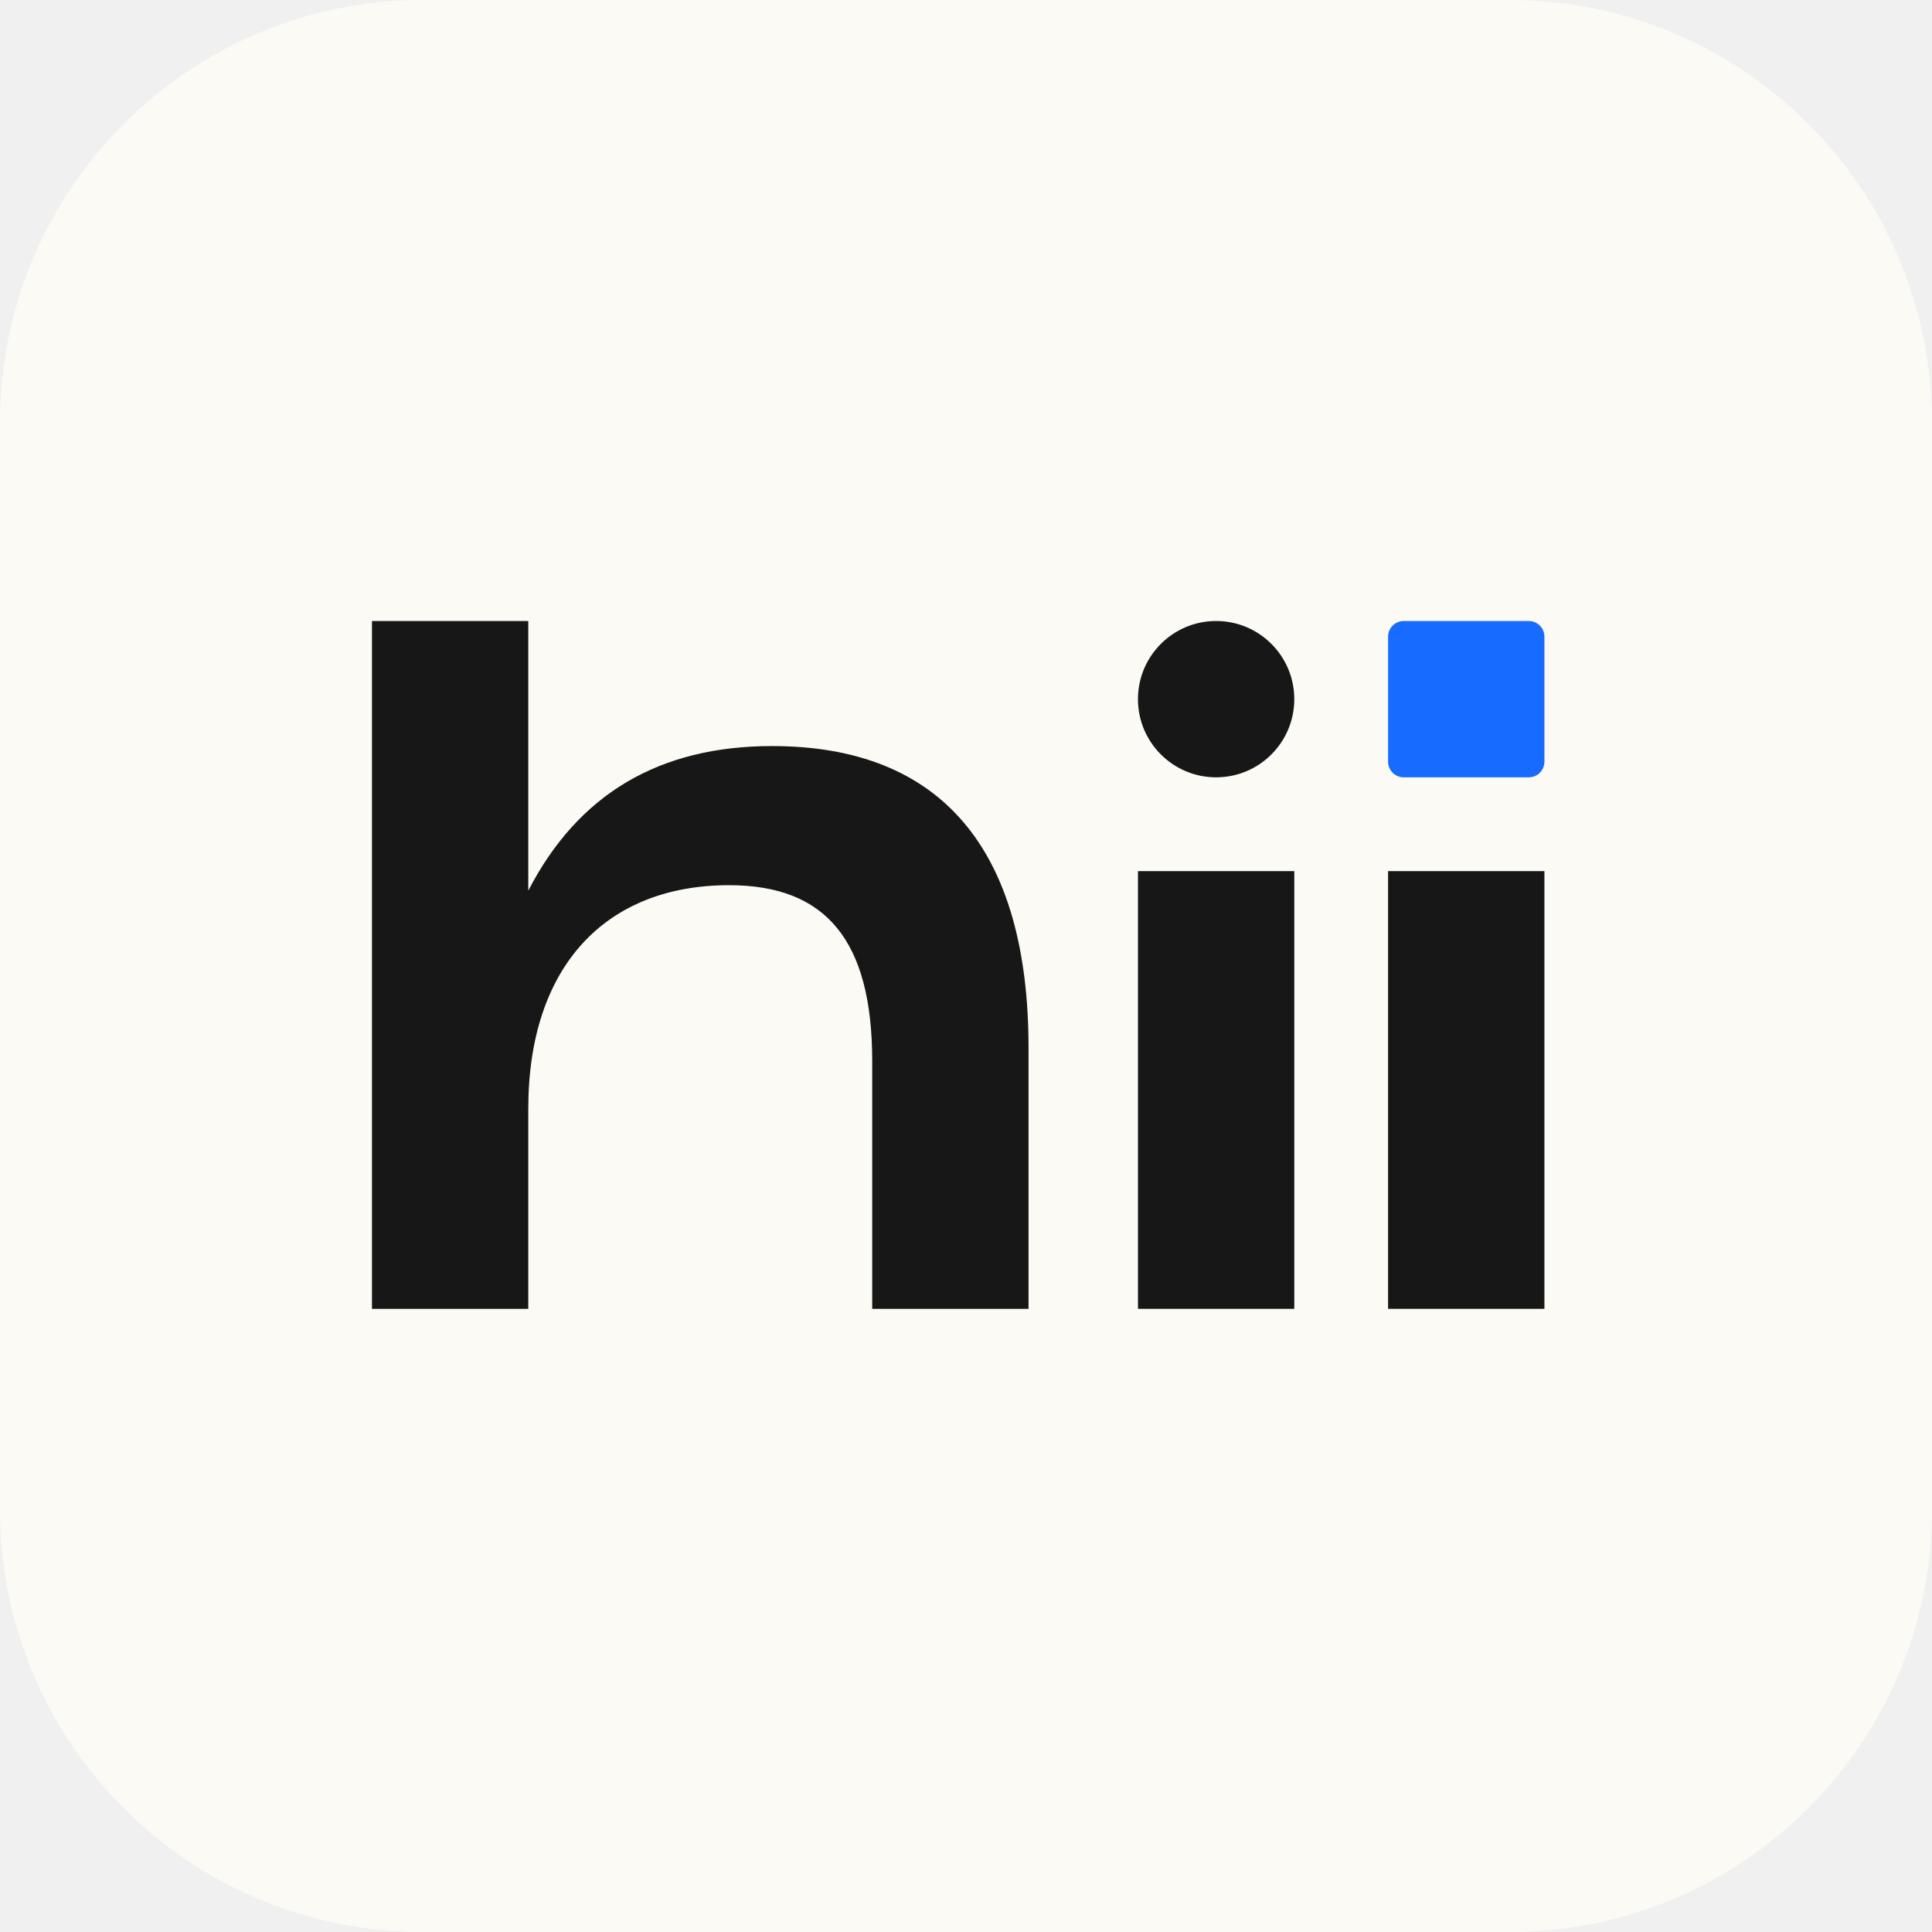
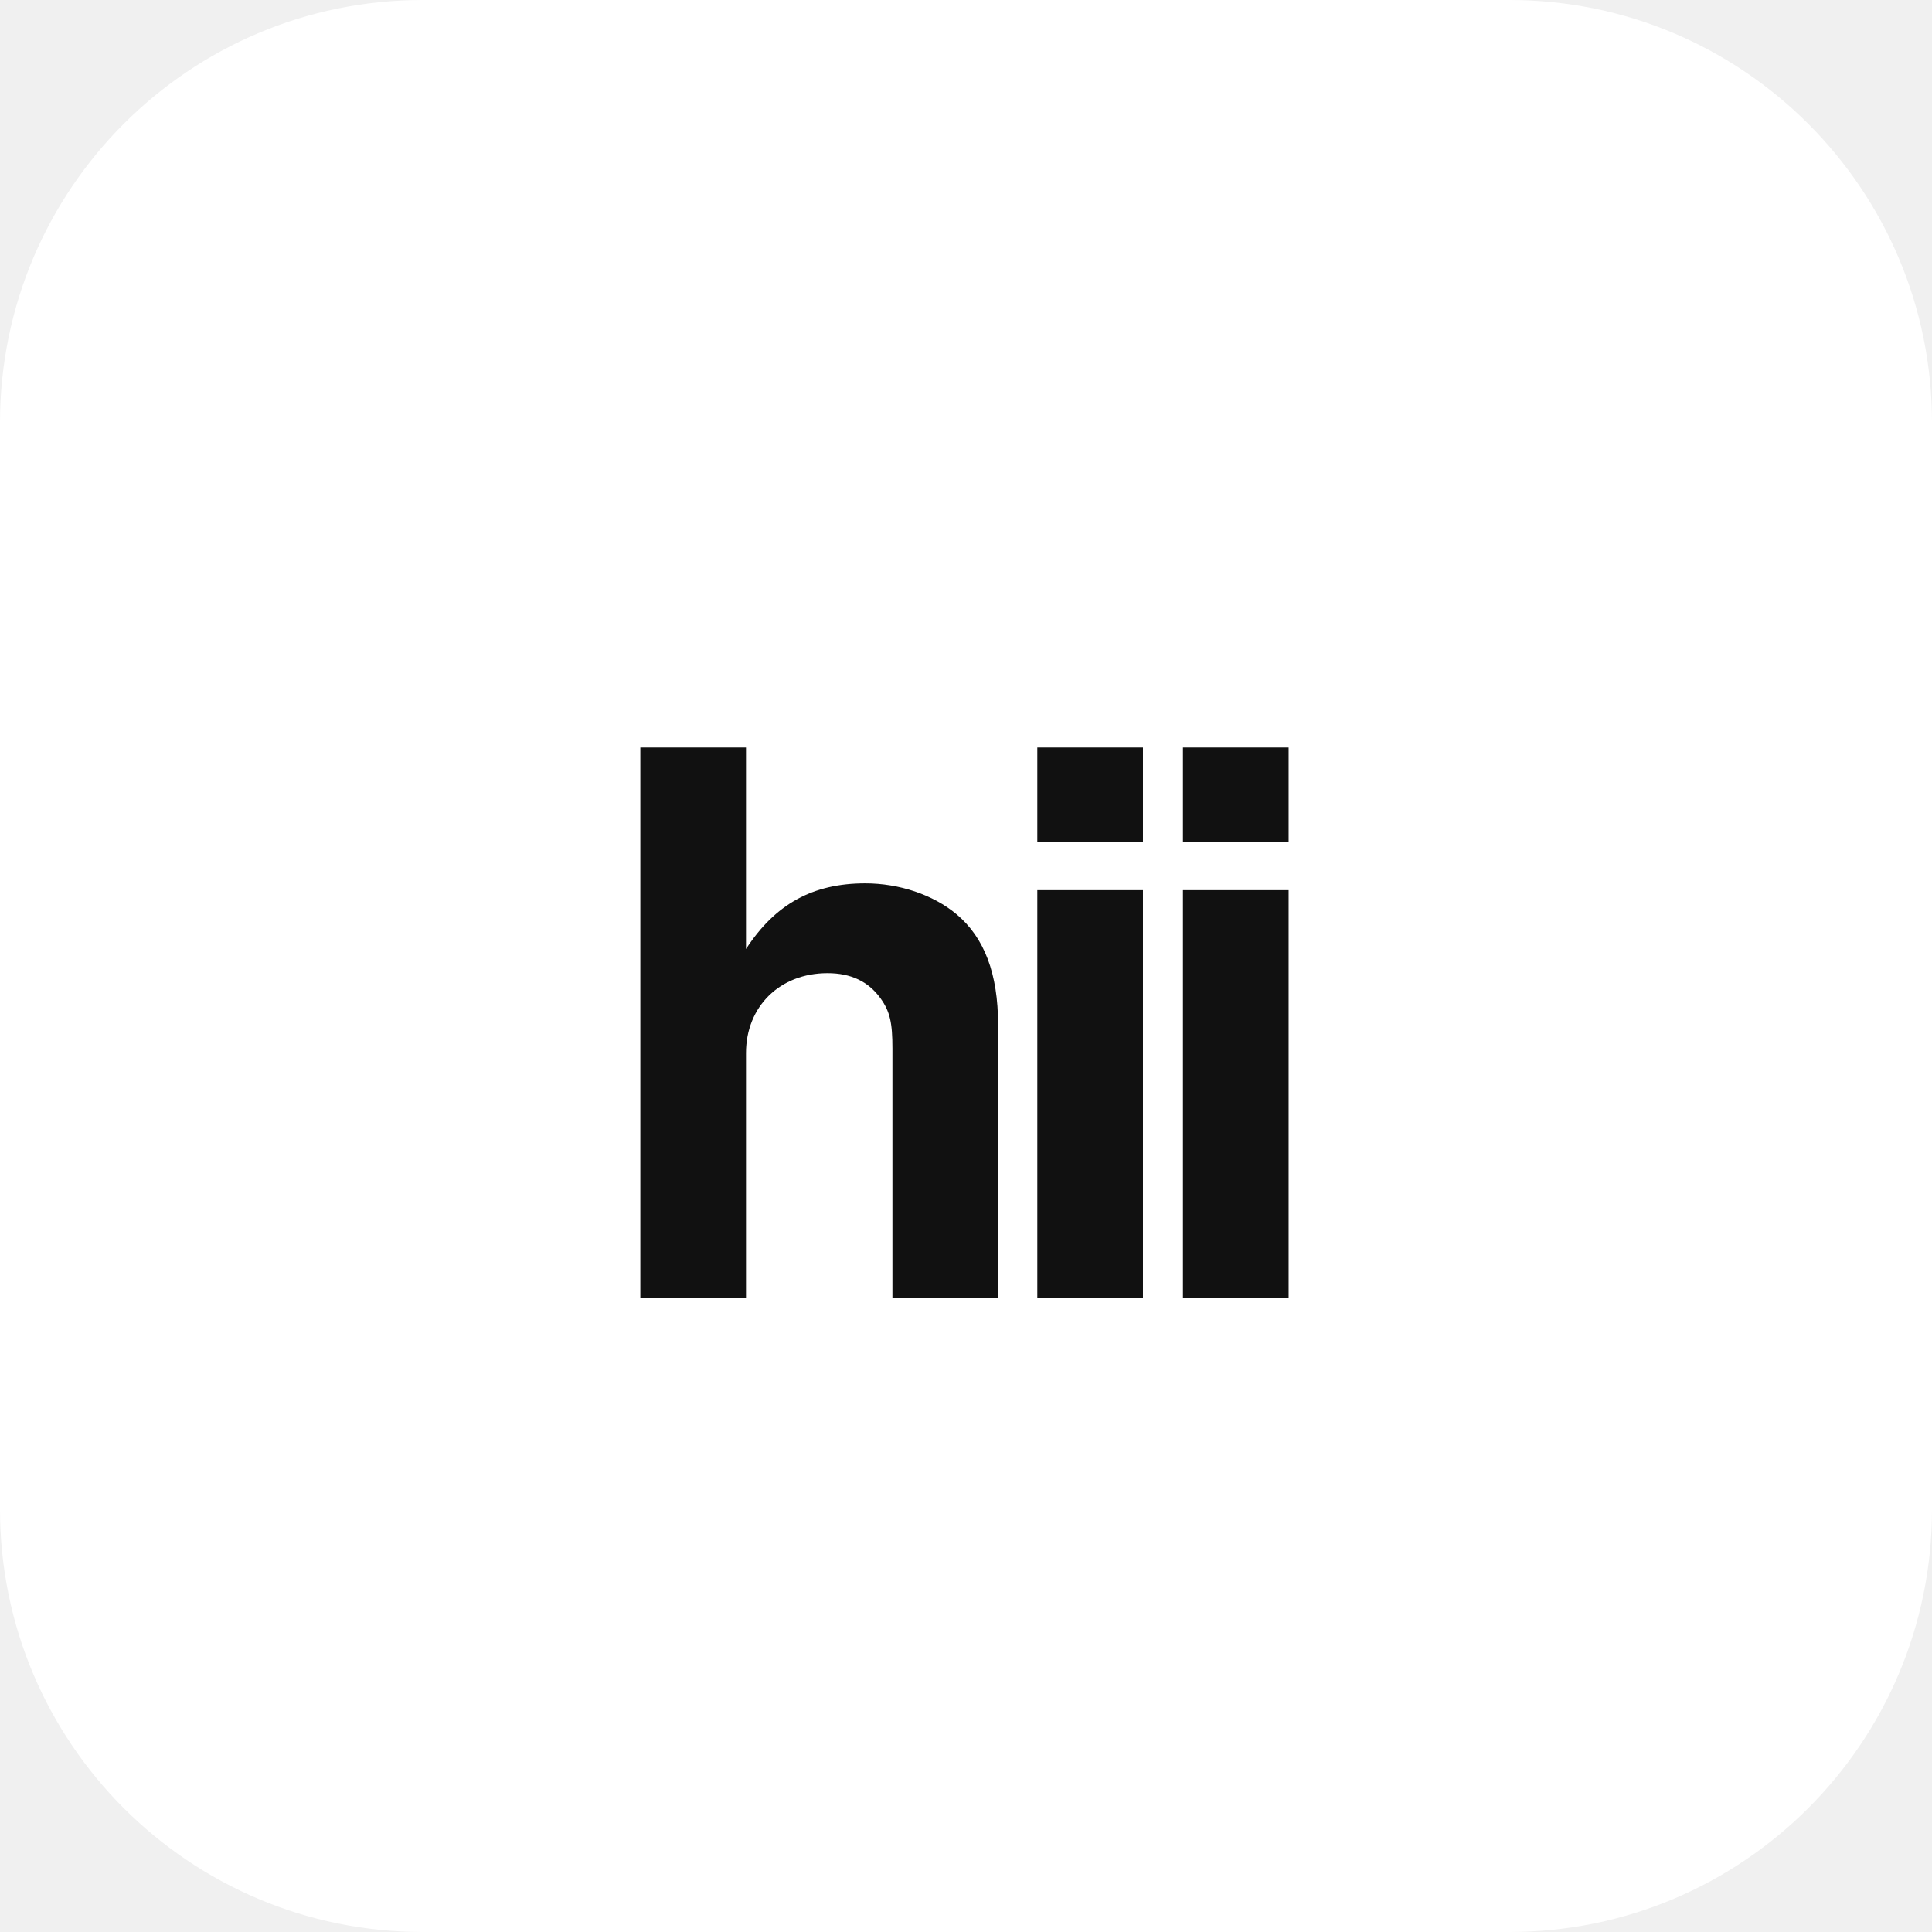
- <svg xmlns="http://www.w3.org/2000/svg" viewBox="0 0 1024 1024" fill="none">
-   <rect width="1024" height="1024" rx="224" fill="#FBFAF5" />
-   <g transform="translate(164 296) scale(8.285714)">
-     <path d="M4 4h10v17.25C17.2 15.05 22.4 12 29.6 12 40.45 12 46 18.65 46 31.3V48H36V32.15c0-7.7-2.95-11.25-9.15-11.25C18.9 20.9 14 26.15 14 35.2V48H4V4Z" fill="#171717" />
-     <rect x="53" y="20" width="10" height="28" fill="#171717" />
-     <rect x="69" y="20" width="10" height="28" fill="#171717" />
-     <circle cx="58" cy="9" r="5" fill="#171717" />
-     <rect x="69" y="4" width="10" height="10" rx="1" fill="#176BFF" />
-   </g>
+ <svg xmlns="http://www.w3.org/2000/svg" viewBox="0 0 1024 1024">
+   <rect width="1024" height="1024" rx="224" fill="#FFFFFF" />
+   <text x="512" y="548" fill="#111111" font-family="Helvetica, 'Helvetica Neue', Arial, sans-serif" font-size="400" font-weight="700" letter-spacing="-34" text-anchor="middle" dominant-baseline="middle">hii</text>
</svg>
